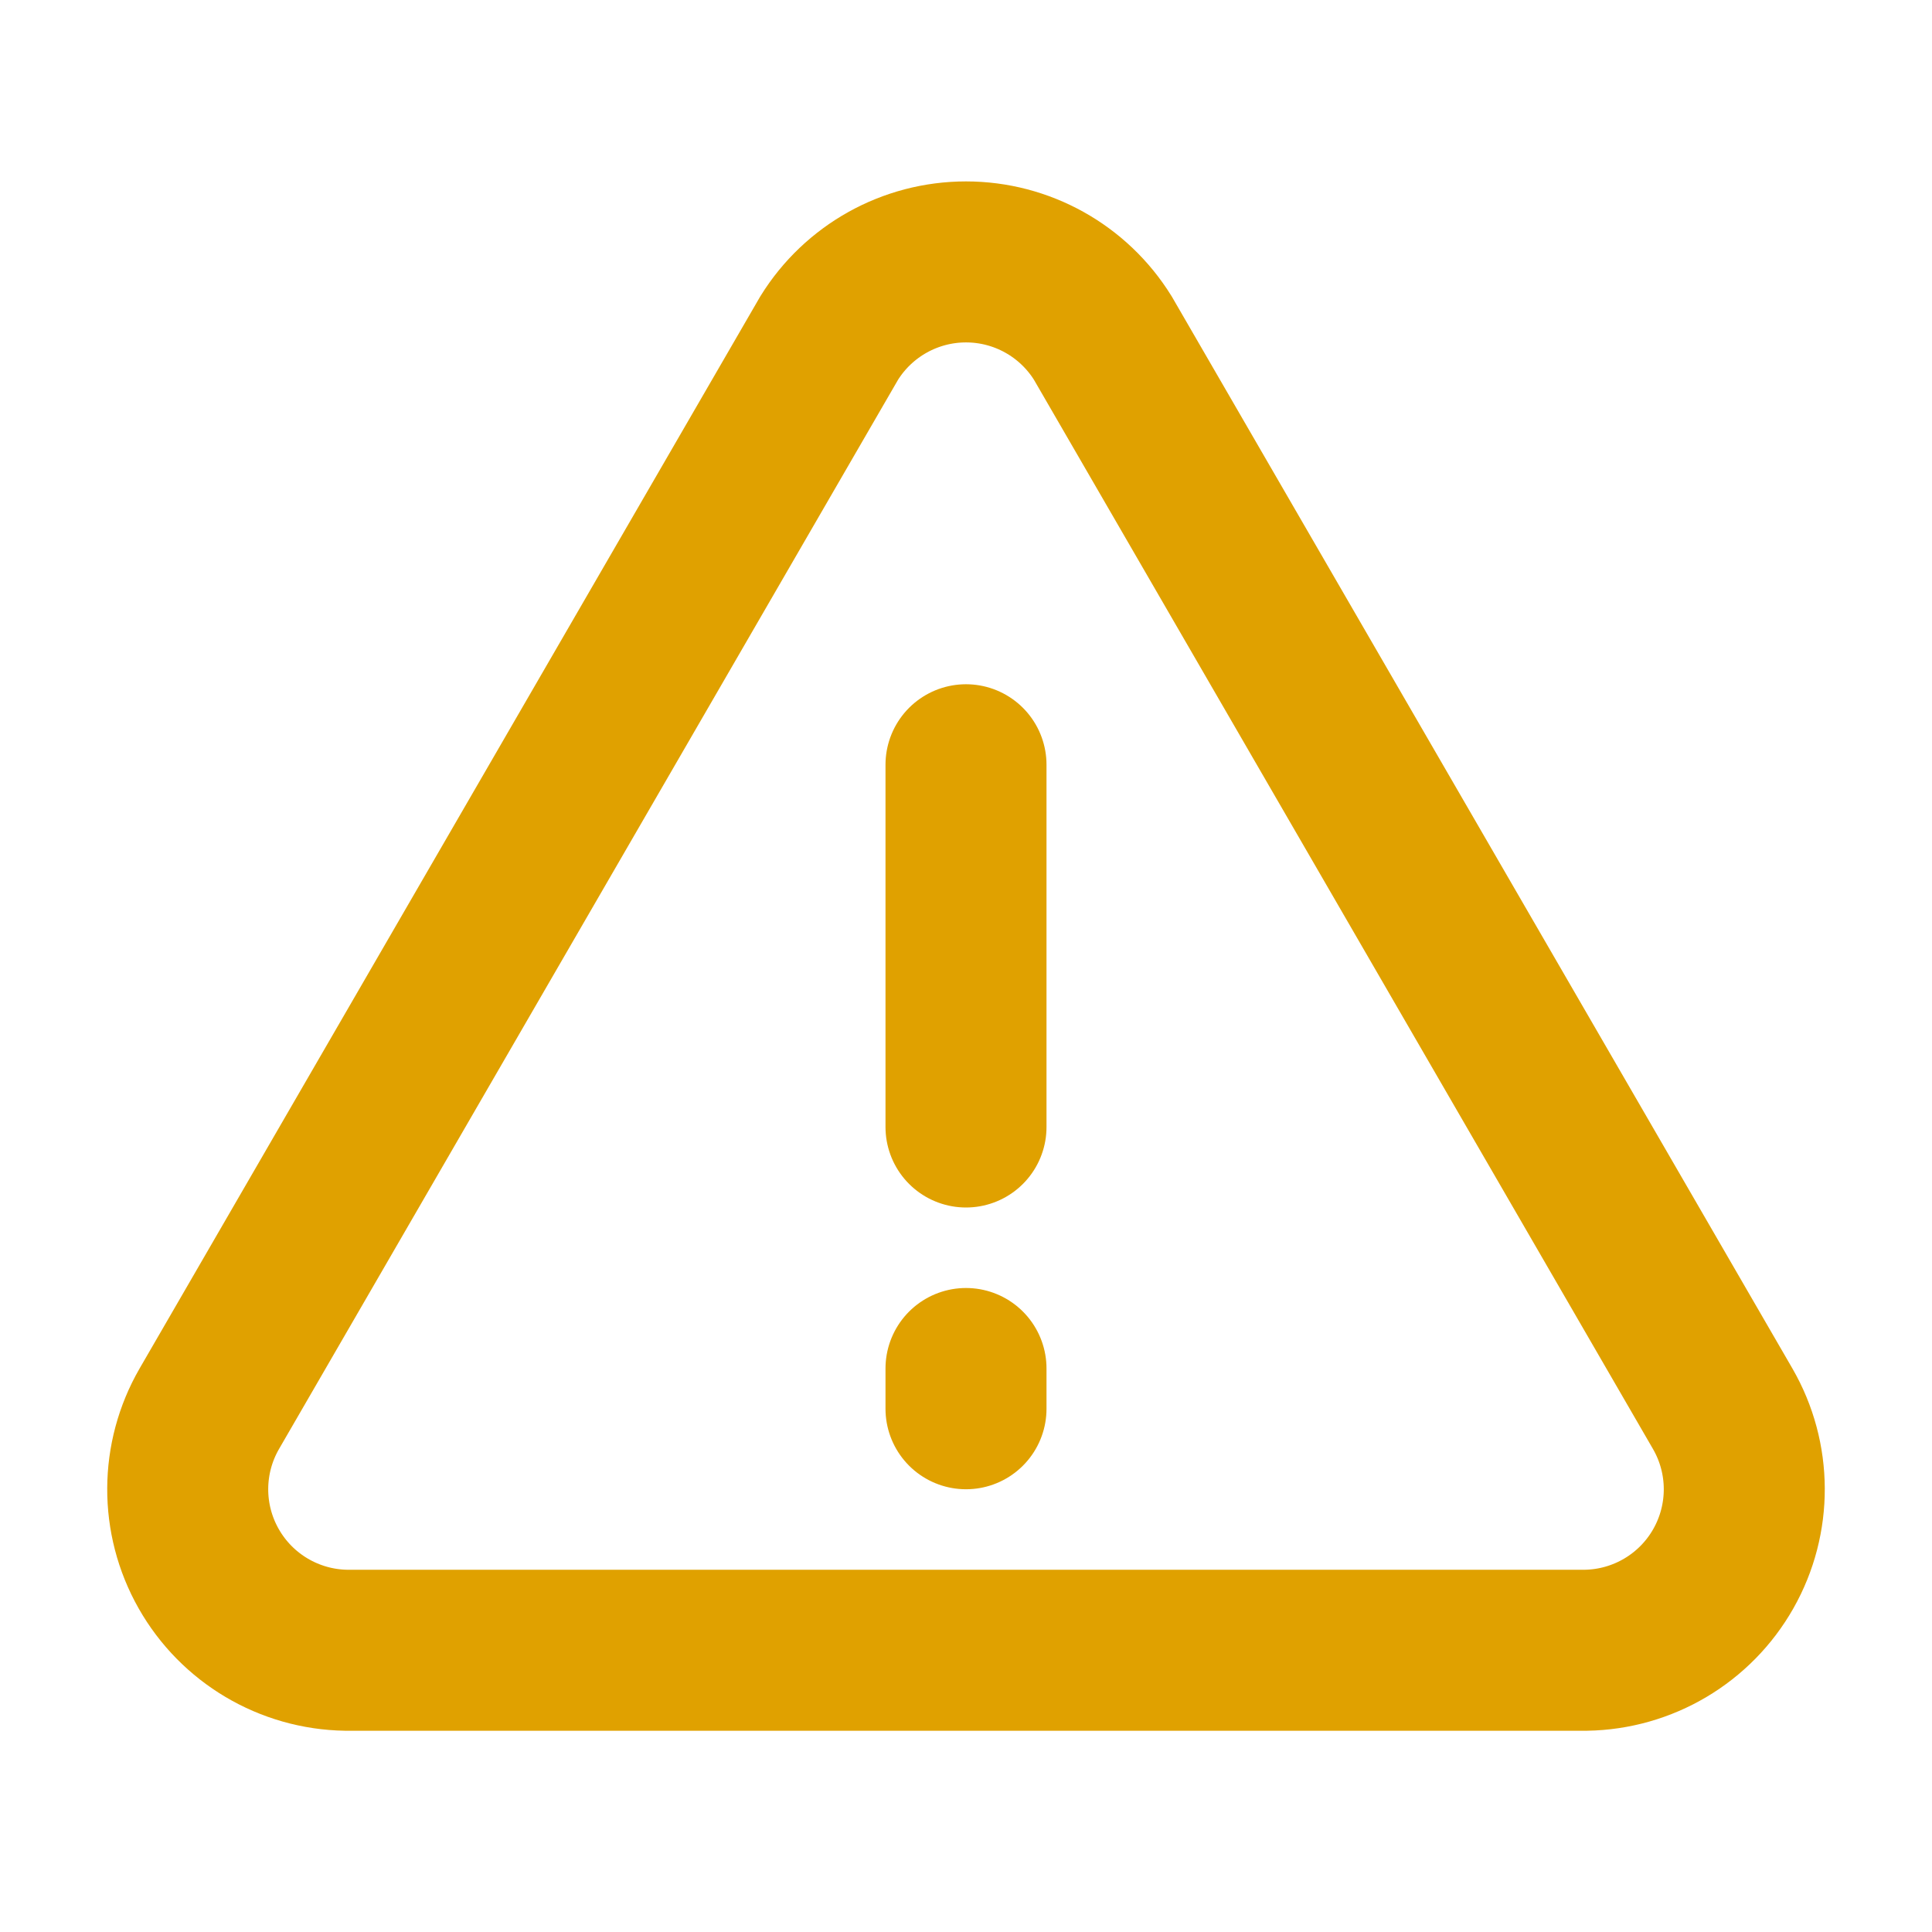
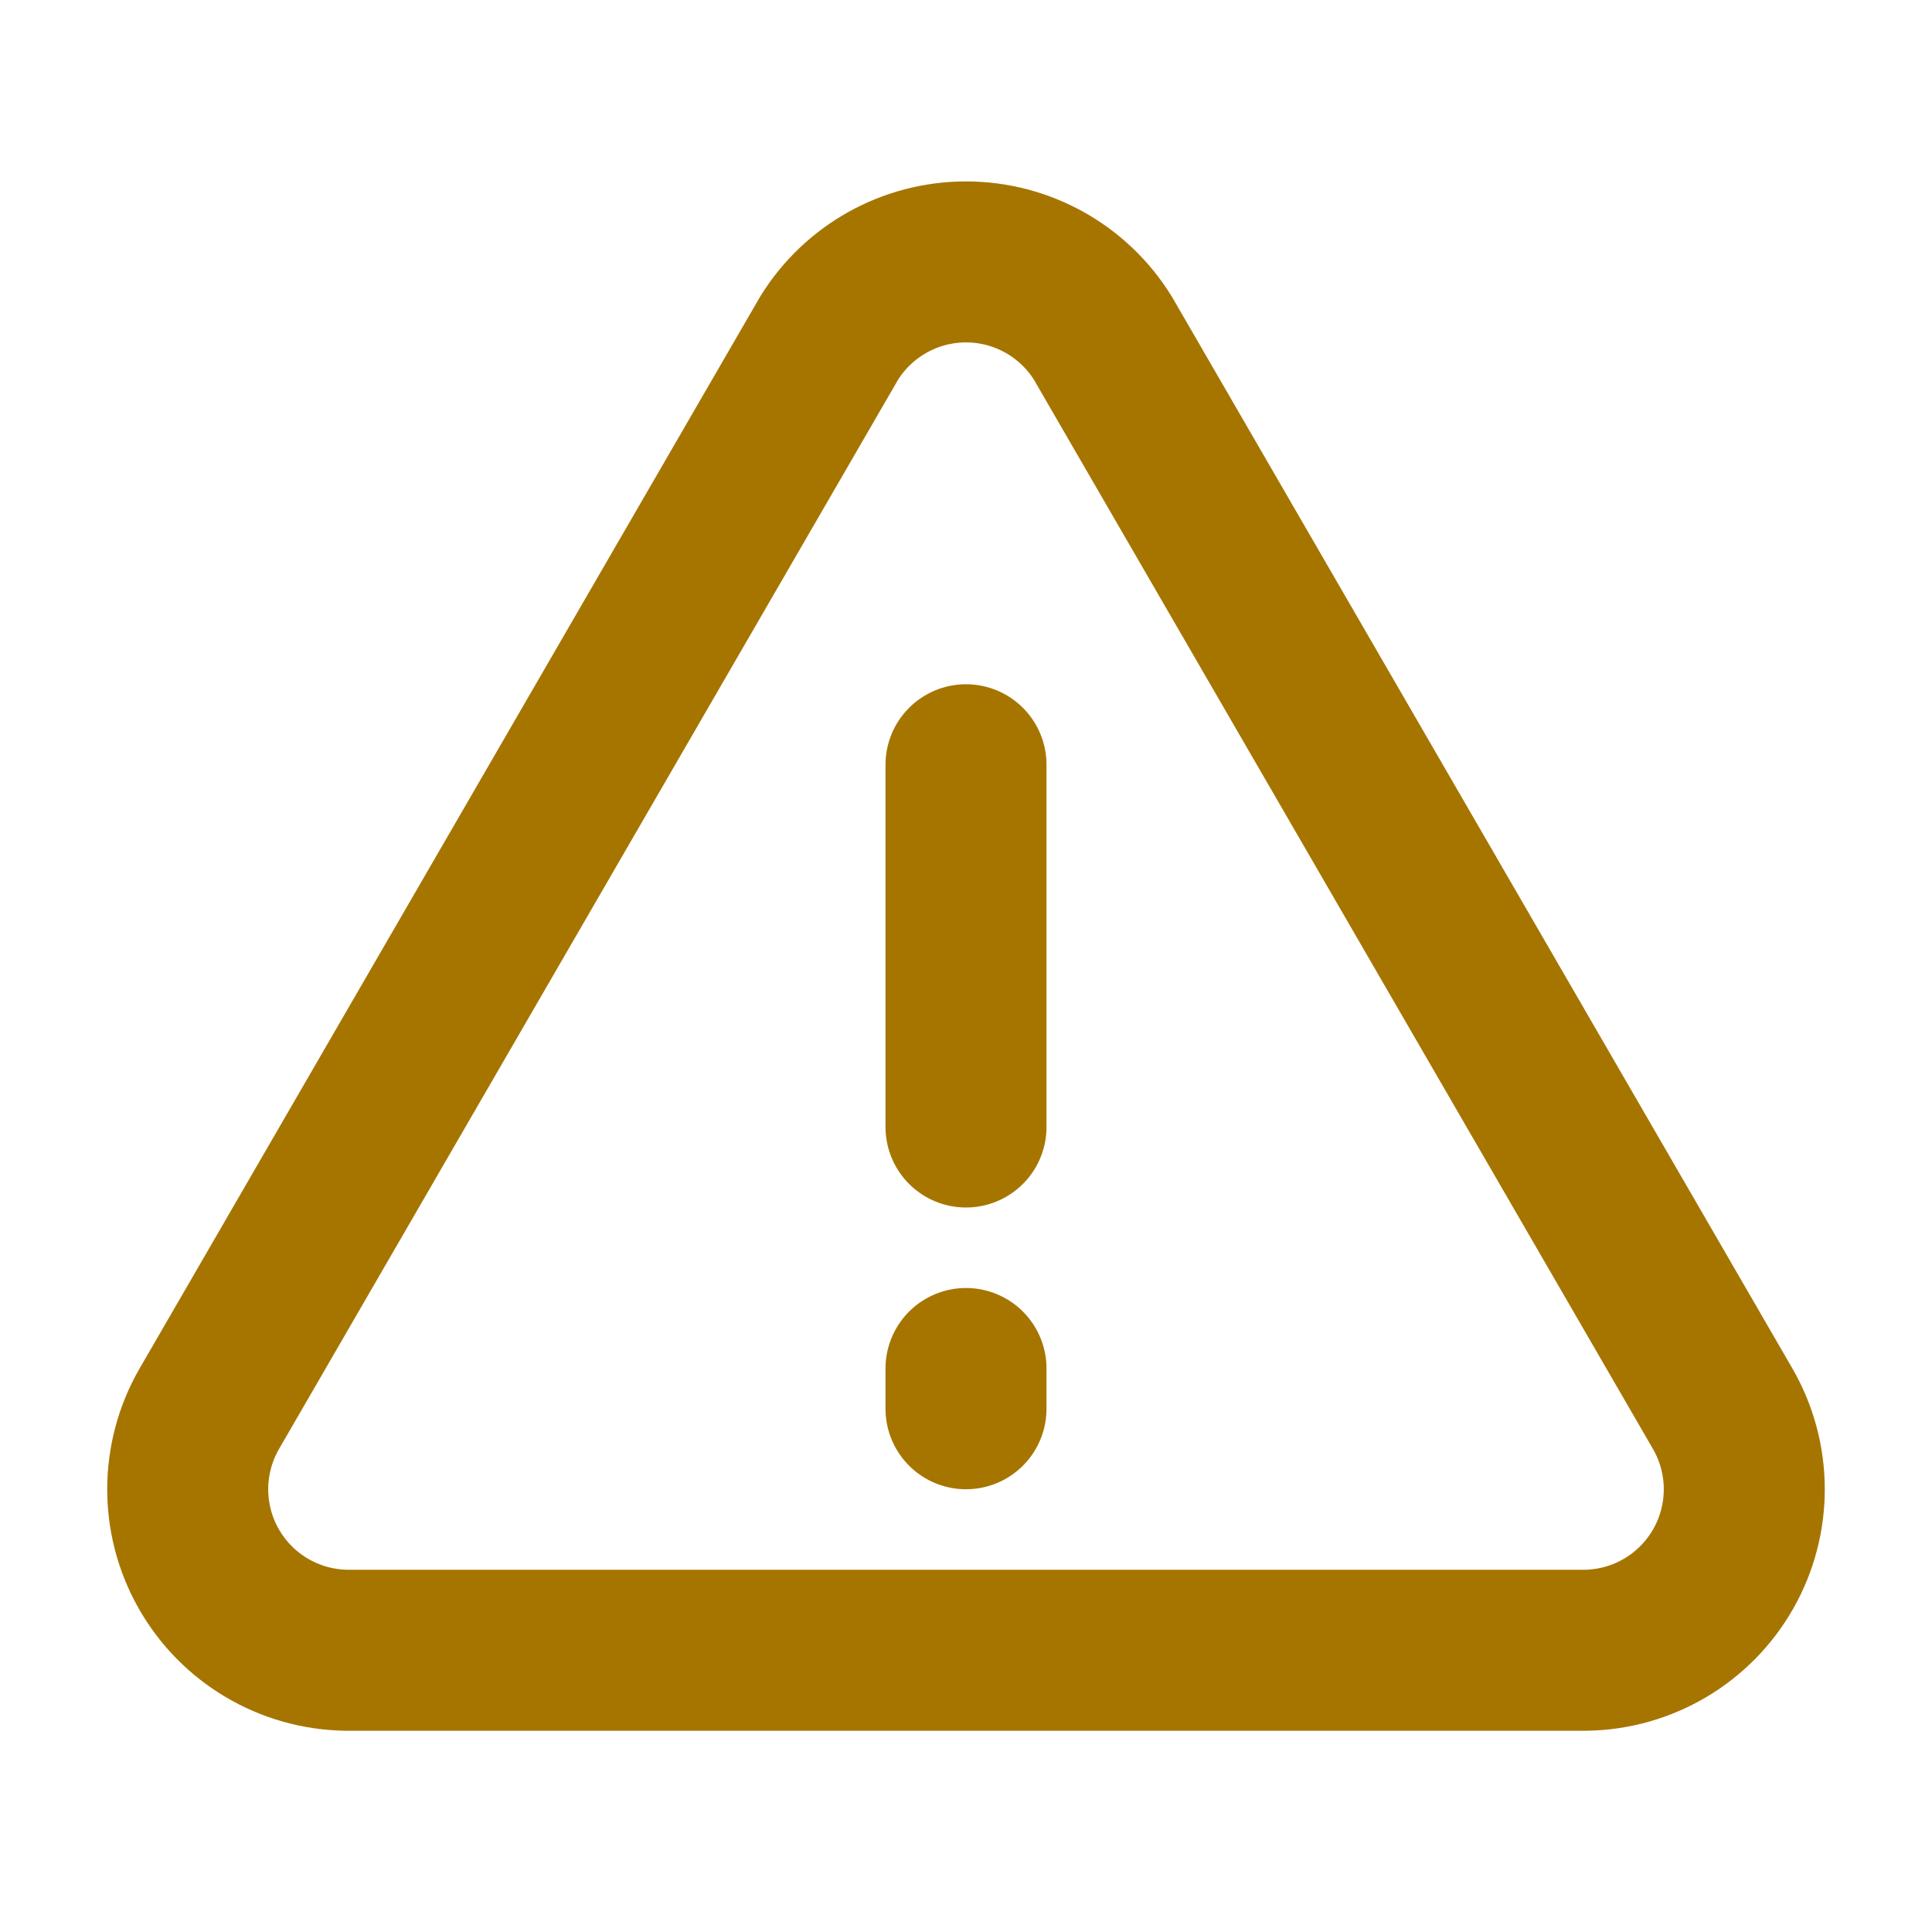
<svg xmlns="http://www.w3.org/2000/svg" width="16" height="16" viewBox="0 0 24 24">
-   <path d="M10.3 4.2L2.6 17.5A2 2 0 0 0 4.3 20.5h15.4a2 2 0 0 0 1.7-3L13.7 4.2a2 2 0 0 0-3.4 0zM12 9.5v4.5M12 17v.5" fill="none" stroke="#E0A100" stroke-width="2" stroke-linecap="round" stroke-linejoin="round" />
+   <path d="M10.3 4.2L2.6 17.5A2 2 0 0 0 4.3 20.5h15.4a2 2 0 0 0 1.7-3L13.7 4.2a2 2 0 0 0-3.4 0zM12 9.5v4.5M12 17v.5" fill="none" stroke="#A67500" stroke-width="2" stroke-linecap="round" stroke-linejoin="round" />
</svg>
